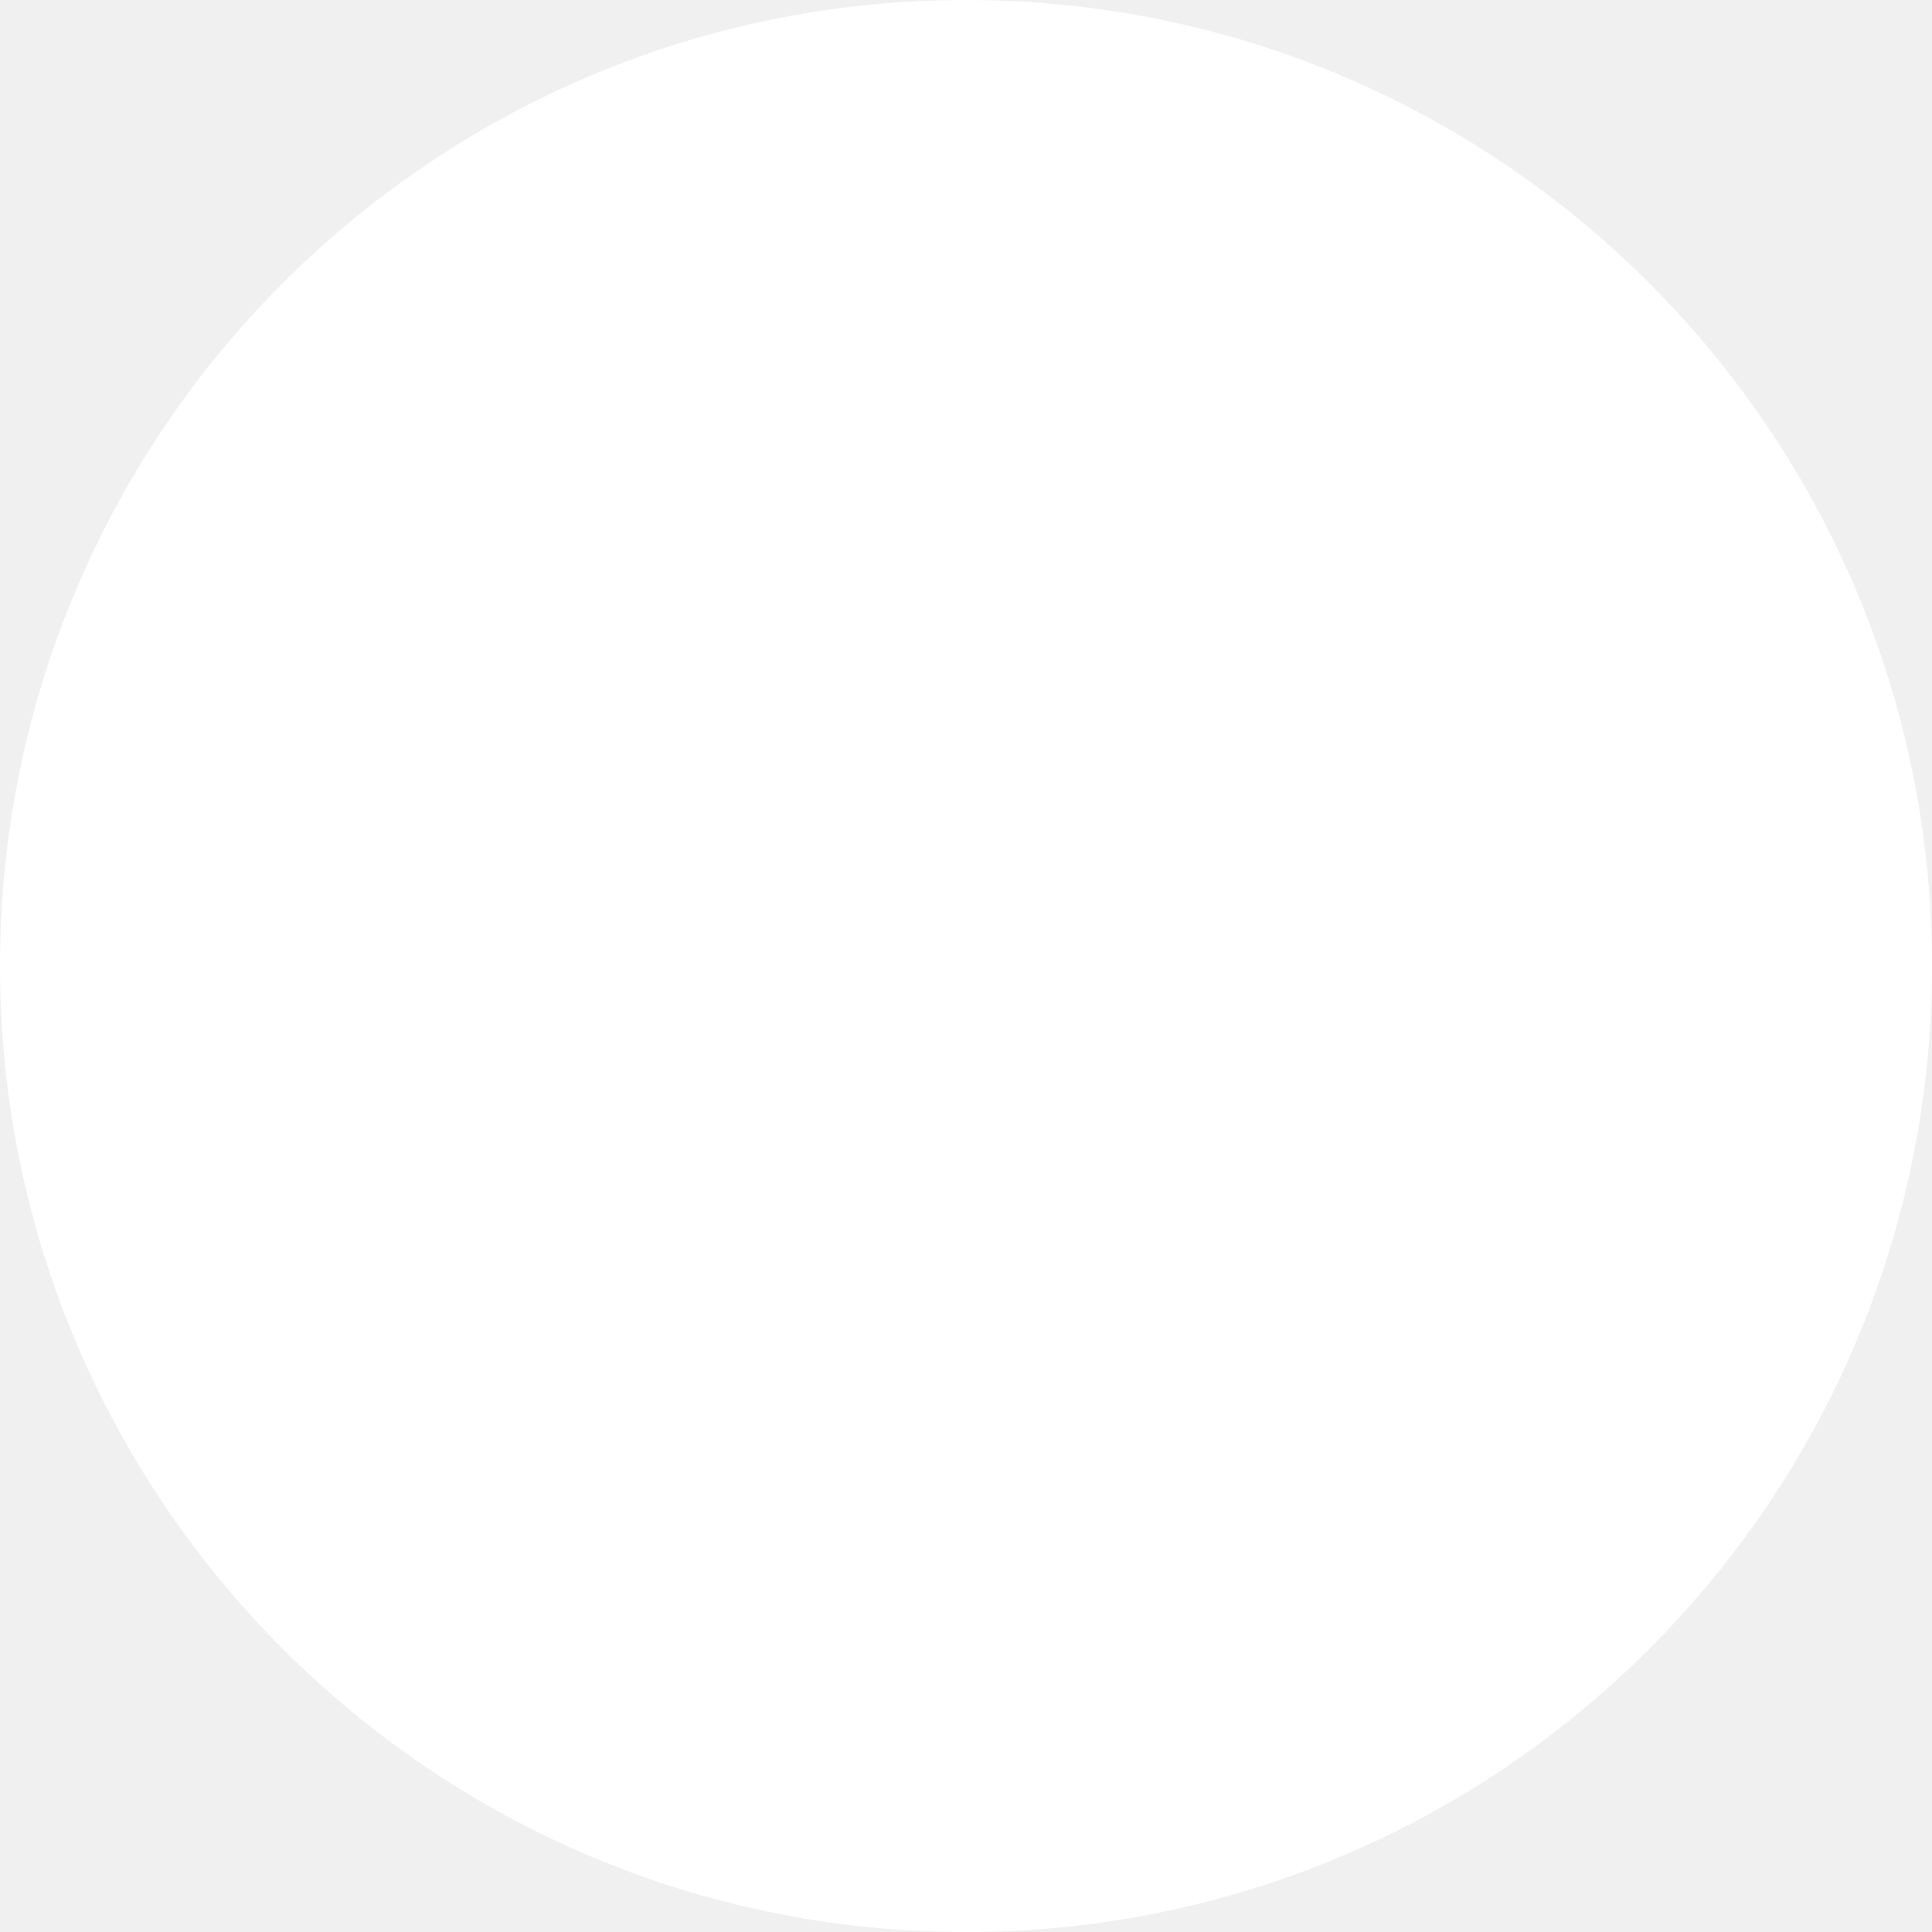
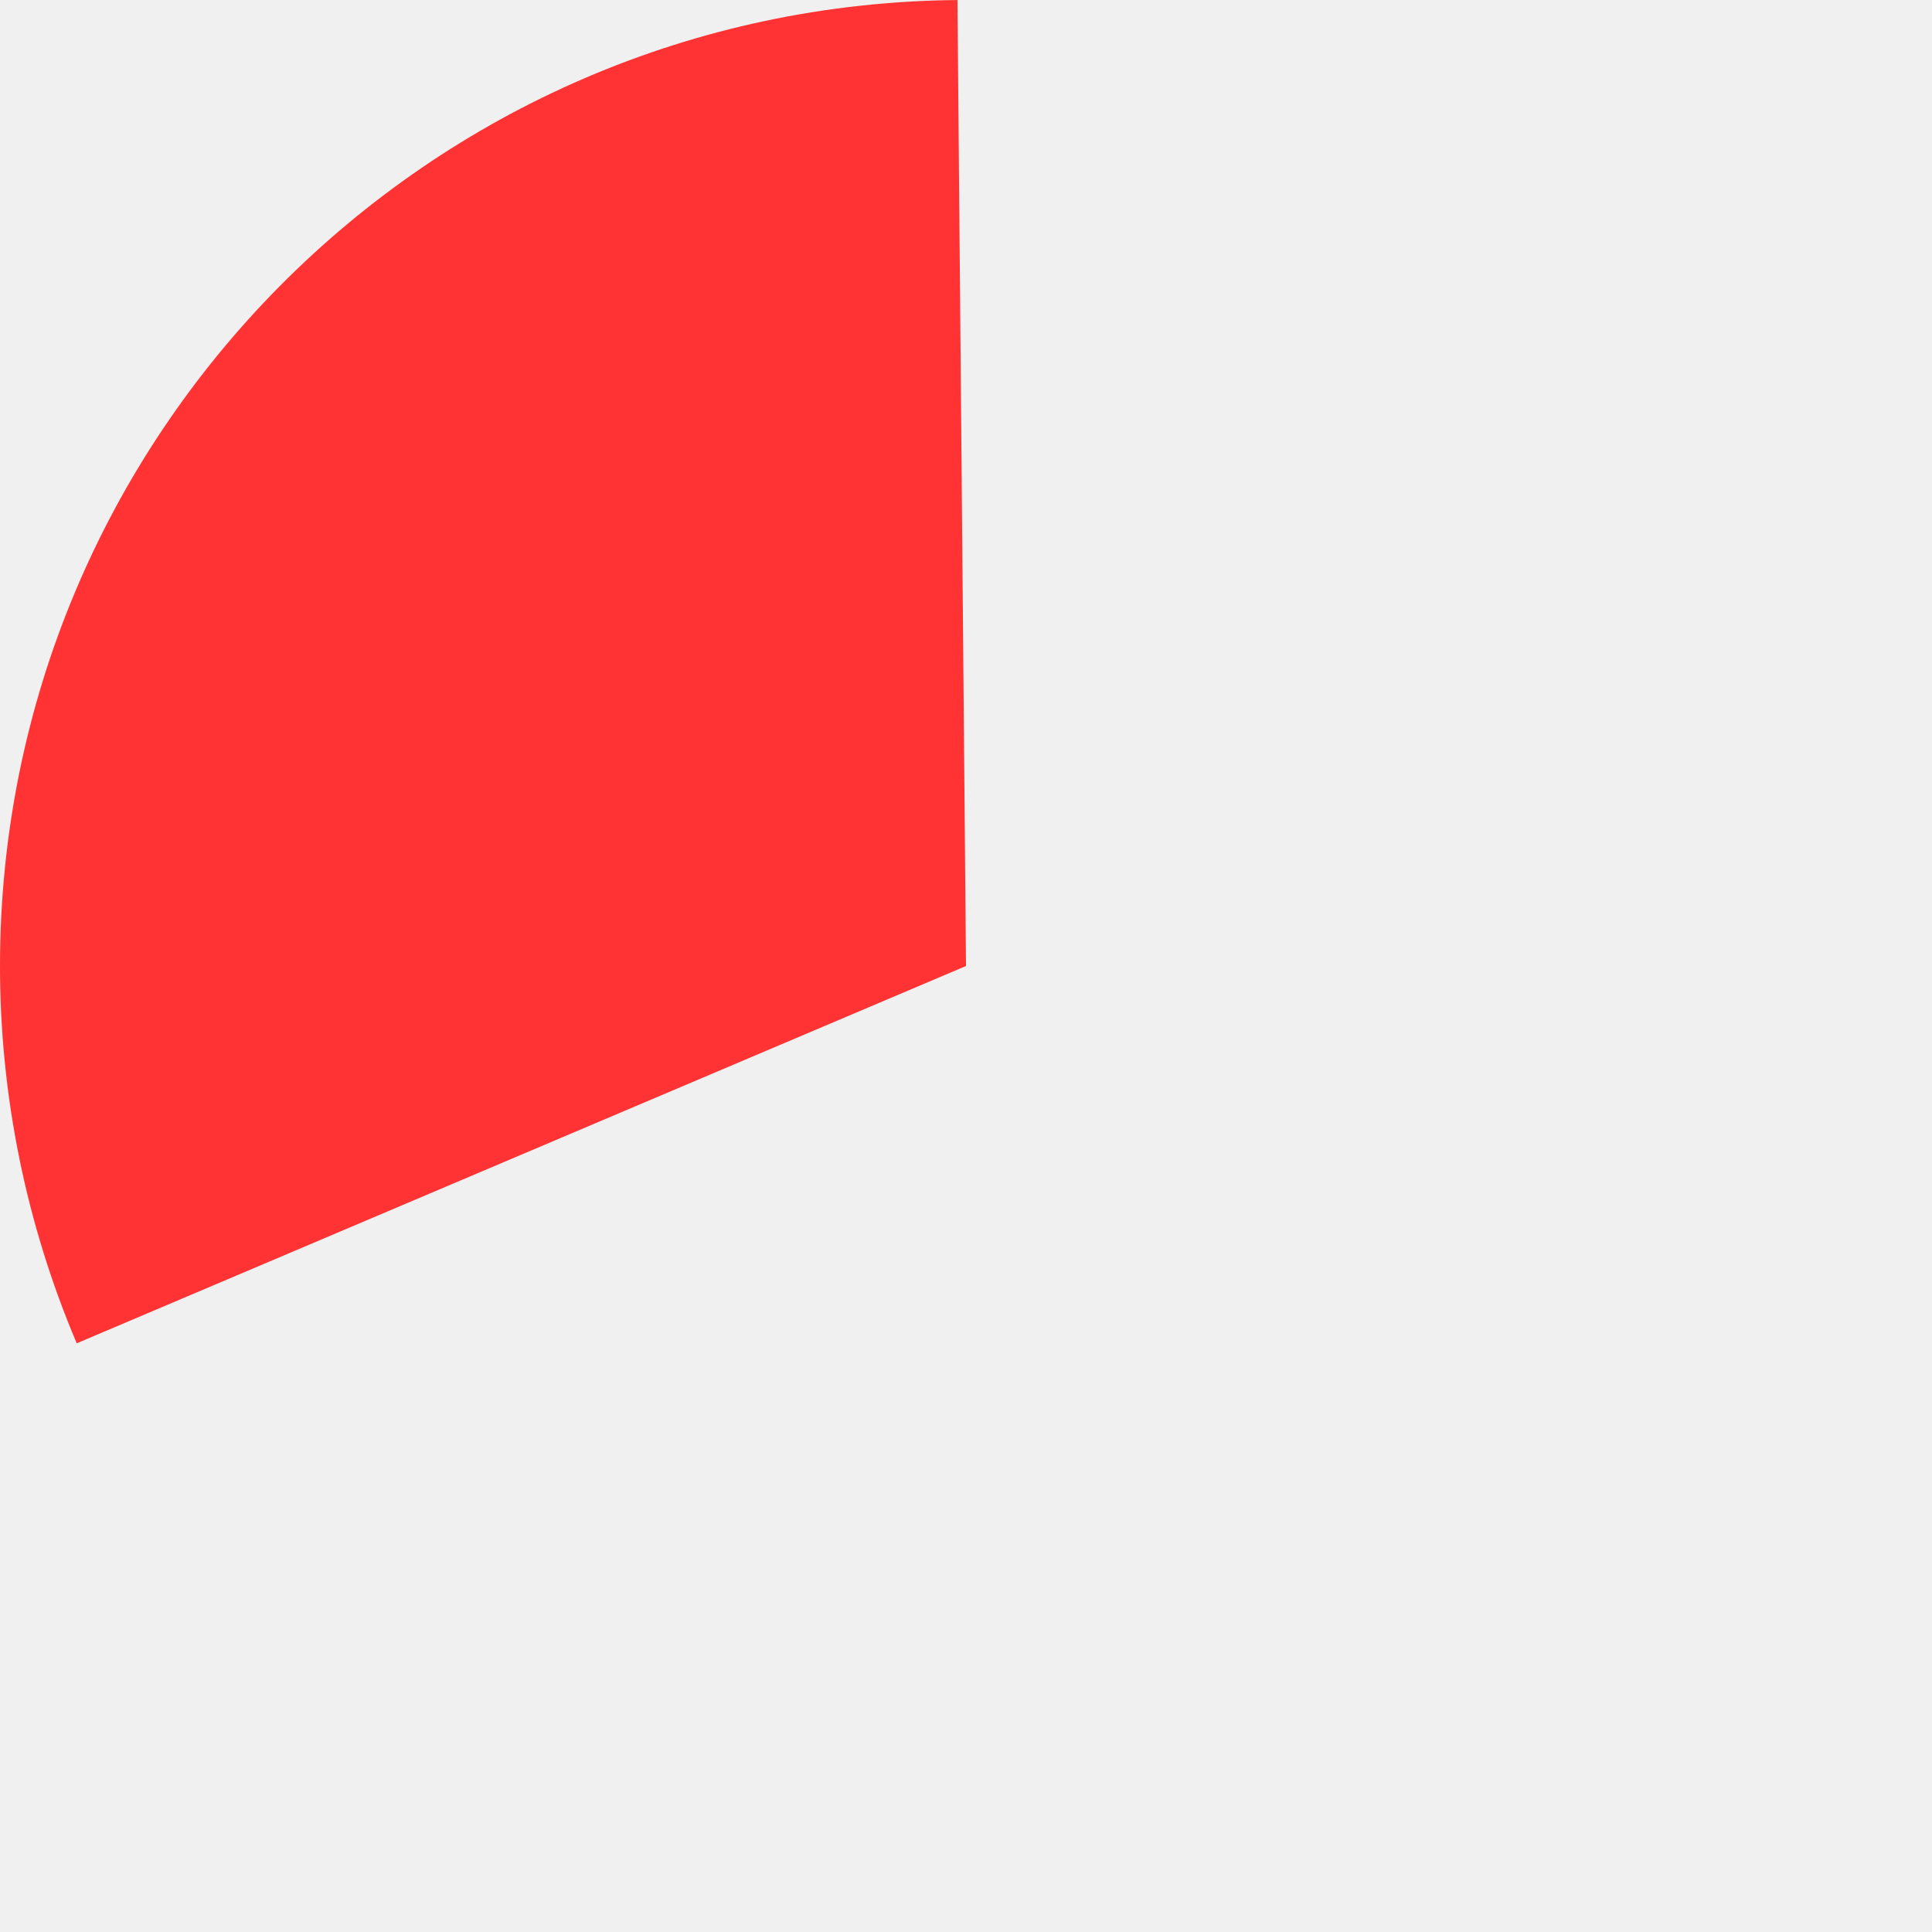
- <svg xmlns="http://www.w3.org/2000/svg" version="1.1" width="178px" height="178px">
-   <g transform="matrix(1 0 0 1 -659 -170 )">
-     <path d="M 748 170  C 797.153 170  837 209.847  837 259  C 837 308.153  797.153 348  748 348  C 698.847 348  659 308.153  659 259  L 748 259  L 659 259  C 659 209.847  698.847 170  748 170  Z " fill-rule="nonzero" fill="#ffffff" stroke="none" />
+ <svg xmlns="http://www.w3.org/2000/svg" version="1.1" width="174px" height="174px">
+   <g transform="matrix(1 0 0 1 -418 -398 )">
+     <path d="M 504.23 398.003  L 505 485  L 424.911 518.981  C 420.35 508.233  418 496.676  418 485  C 418 437.252  456.483 398.426  504.23 398.003  Z " fill-rule="nonzero" fill="#ff3333" stroke="none" />
  </g>
</svg>
